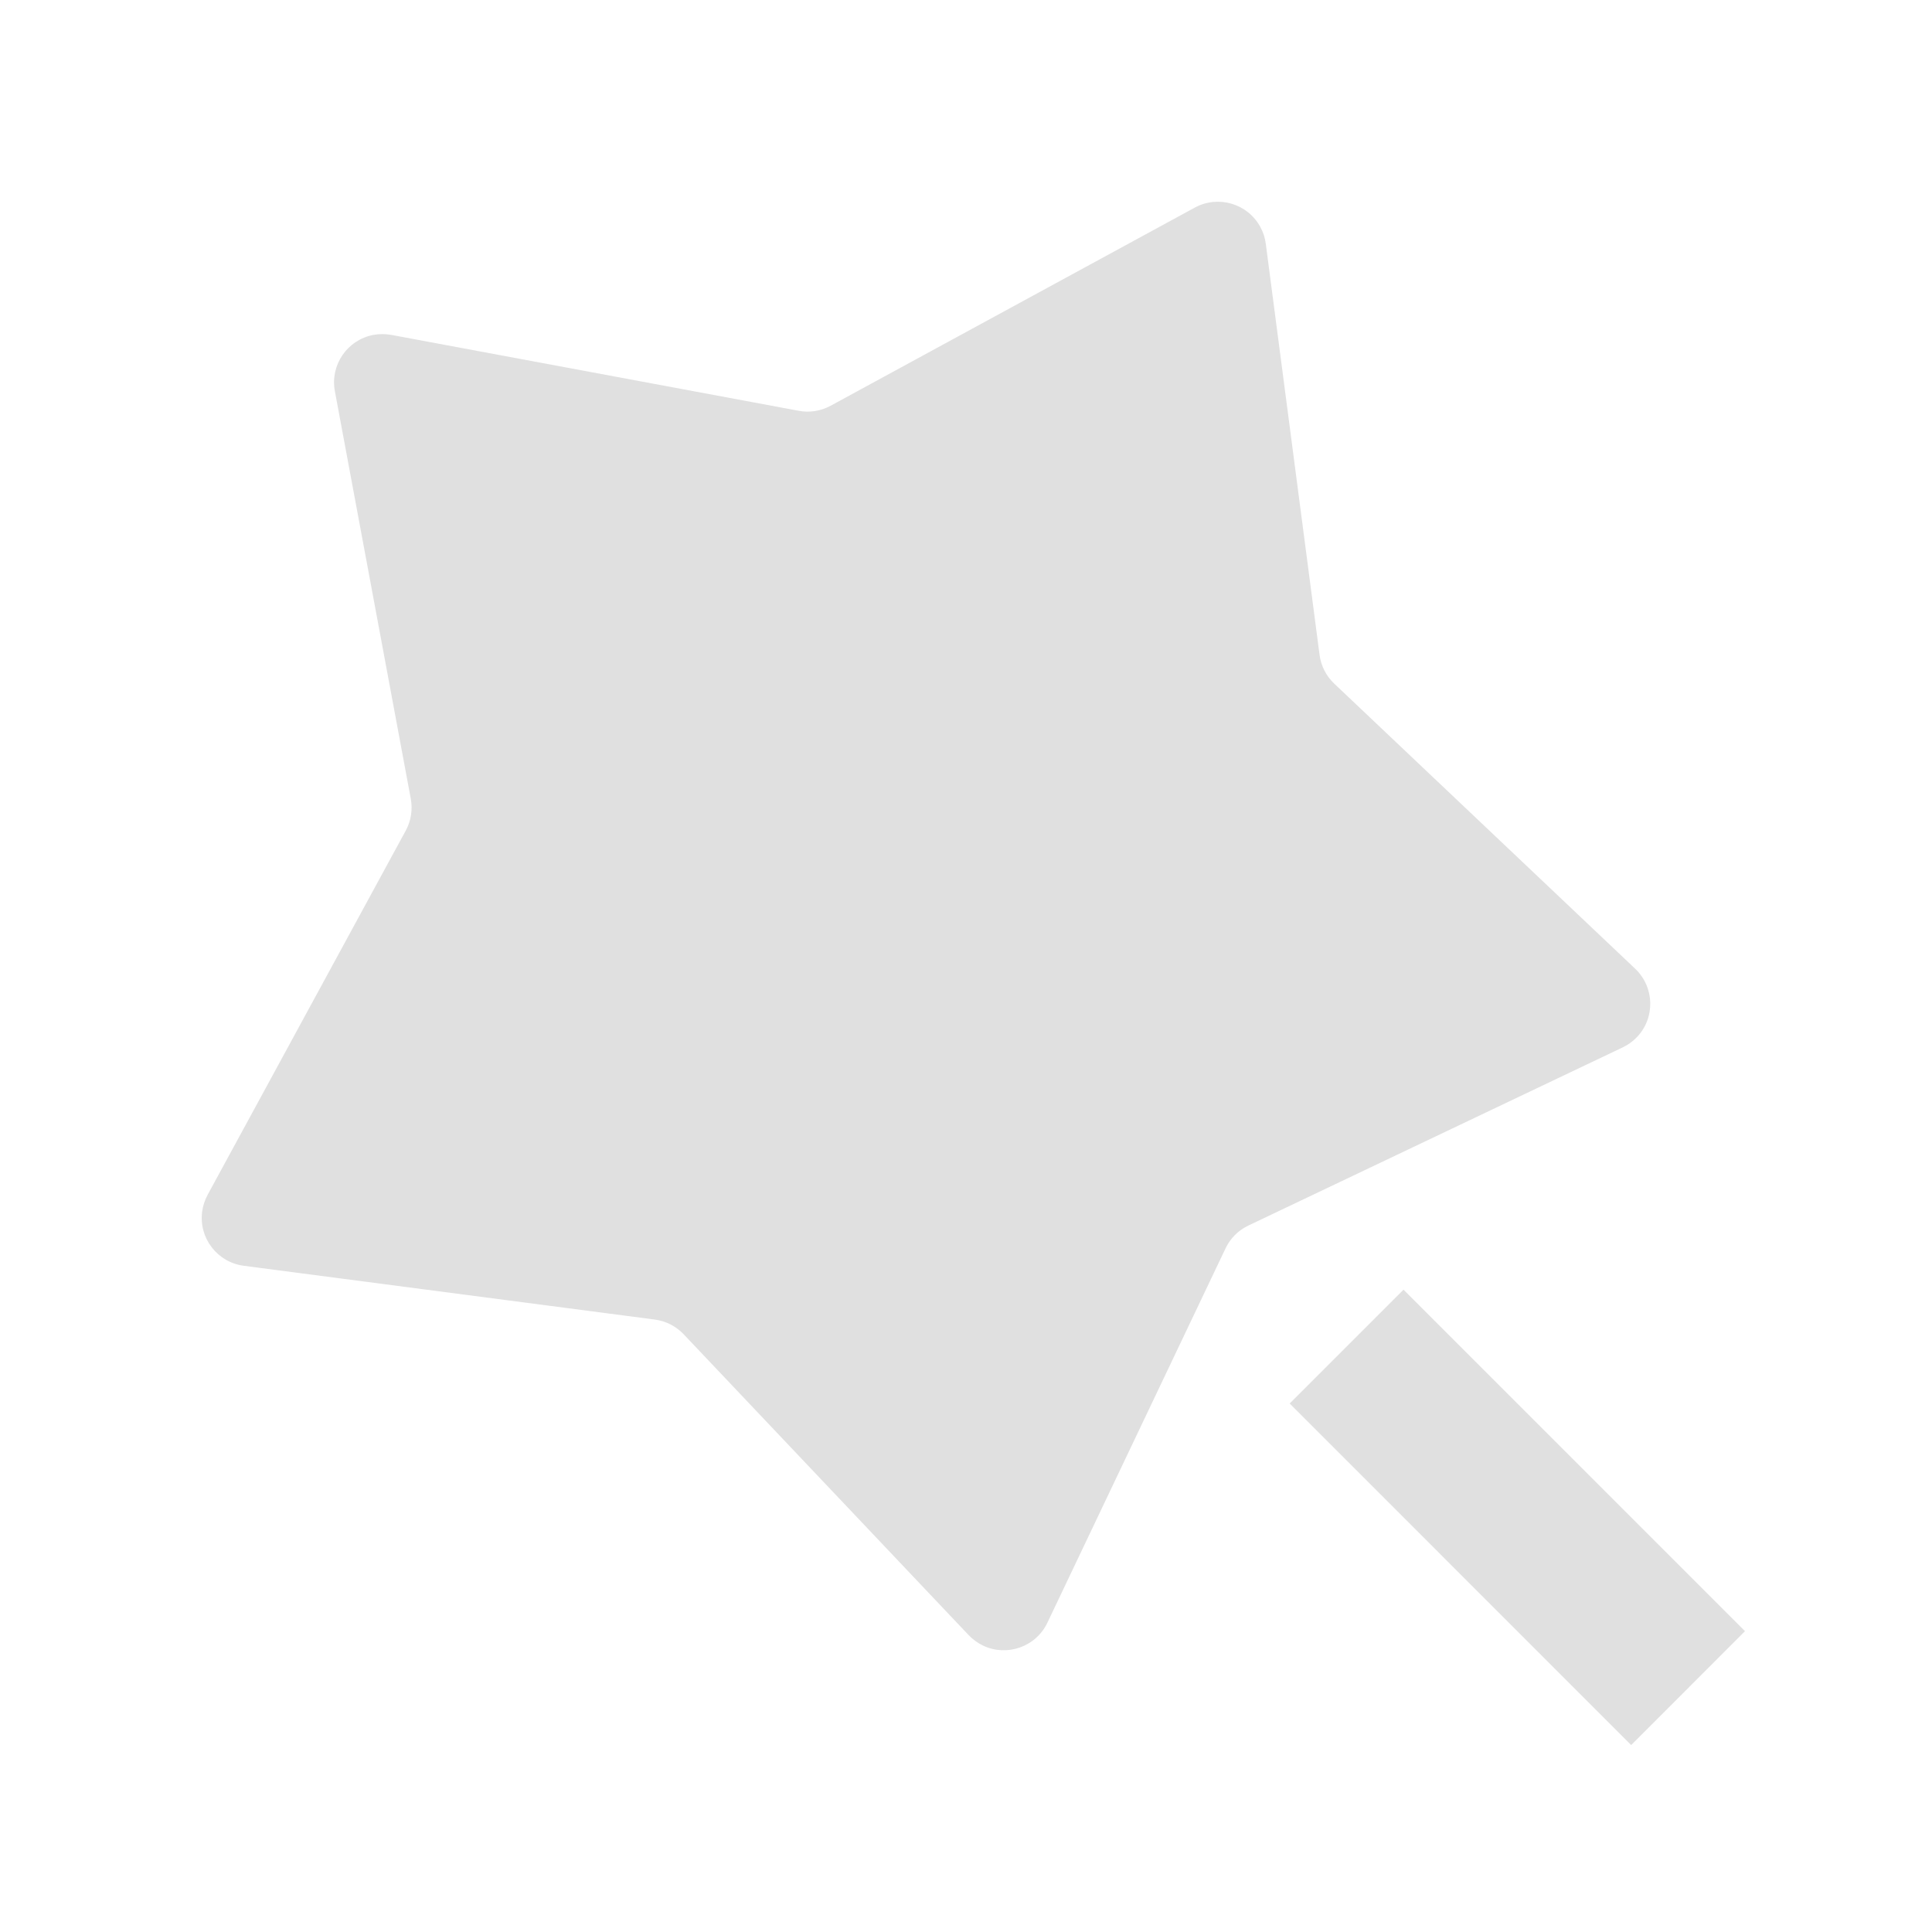
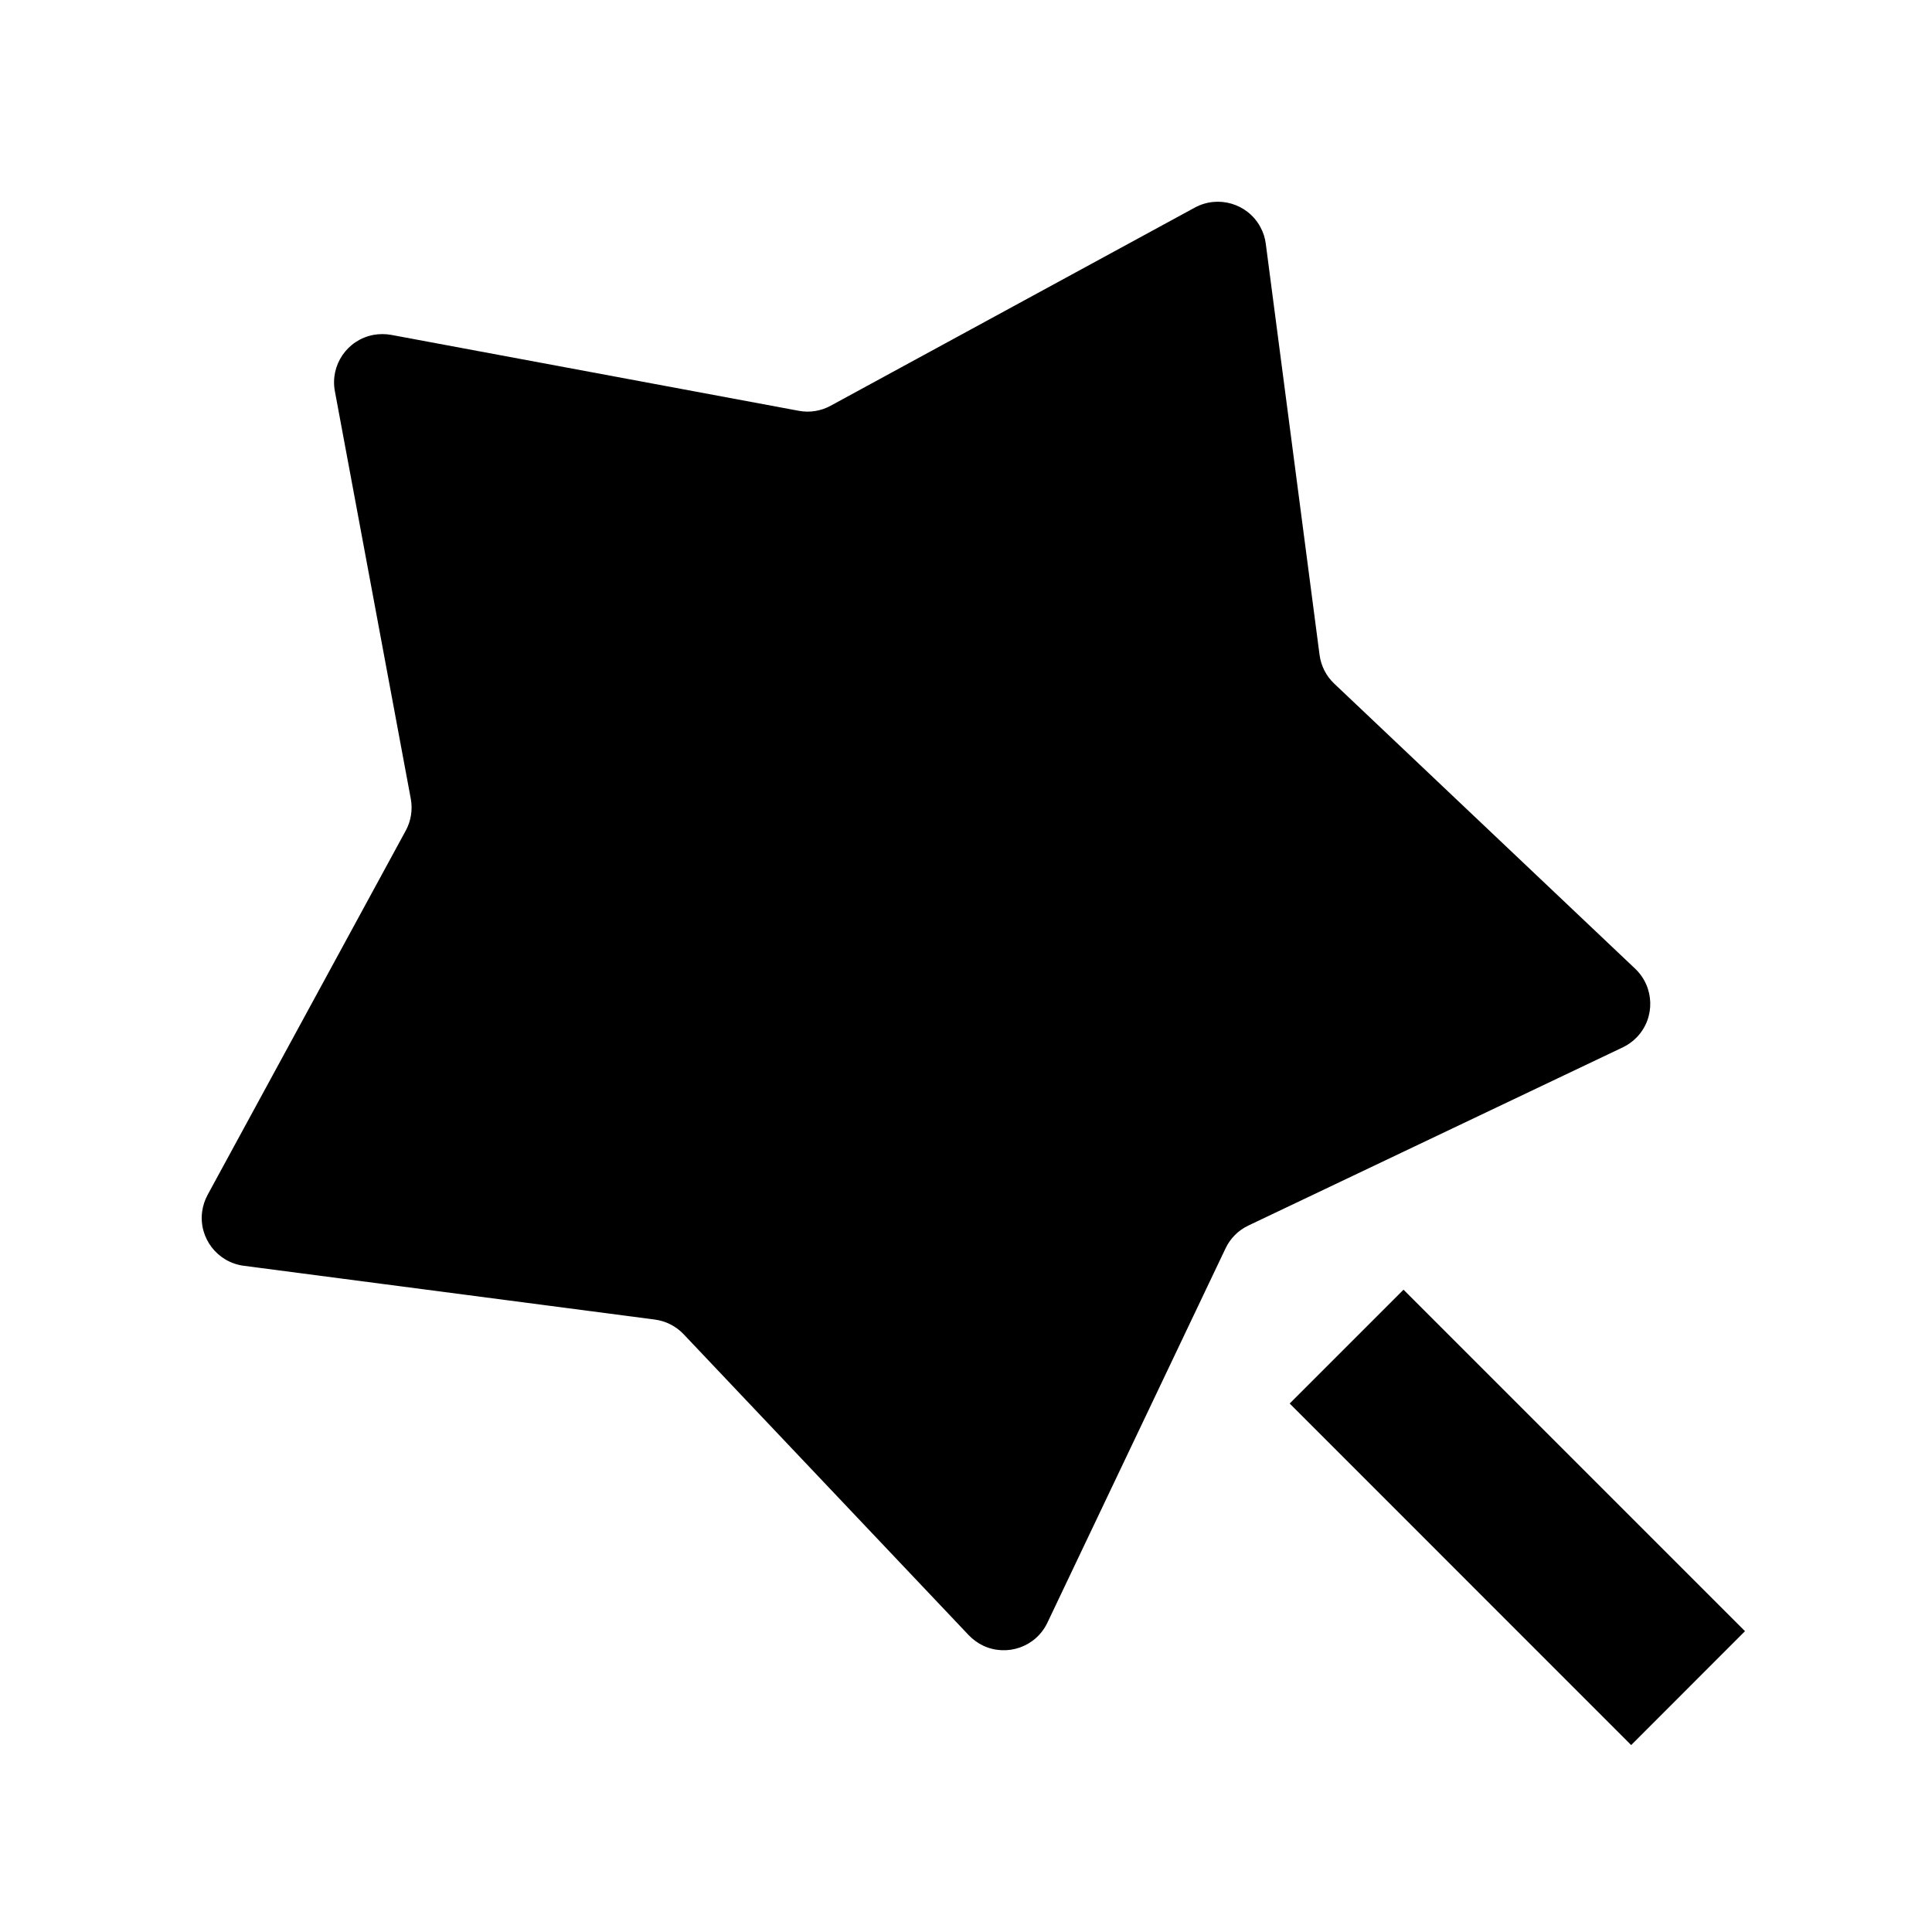
- <svg xmlns="http://www.w3.org/2000/svg" viewBox="0 0 24 24" width="16" height="16" fill="rgba(224,224,224,1)">
+ <svg xmlns="http://www.w3.org/2000/svg" viewBox="0 0 24 24" width="16" height="16" fill="currentColor">
  <path d="M15.224 15.508L13.011 20.158C12.869 20.457 12.511 20.584 12.211 20.442C12.145 20.41 12.085 20.366 12.034 20.313L8.492 16.574C8.397 16.474 8.271 16.41 8.134 16.392L3.028 15.724C2.7 15.681 2.468 15.38 2.511 15.052C2.521 14.978 2.544 14.908 2.579 14.843L5.04 10.319C5.106 10.198 5.128 10.058 5.103 9.923L4.16 4.86C4.099 4.534 4.314 4.221 4.64 4.16C4.713 4.147 4.787 4.147 4.86 4.16L9.922 5.103C10.058 5.129 10.198 5.106 10.319 5.04L14.842 2.579C15.133 2.421 15.498 2.528 15.656 2.819C15.692 2.884 15.715 2.955 15.724 3.028L16.392 8.135C16.41 8.271 16.474 8.398 16.574 8.492L20.313 12.034C20.553 12.262 20.564 12.642 20.336 12.882C20.285 12.936 20.225 12.979 20.158 13.011L15.508 15.224C15.383 15.283 15.283 15.383 15.224 15.508ZM16.021 17.435L17.435 16.021L21.677 20.263L20.263 21.678L16.021 17.435Z" />
</svg>
